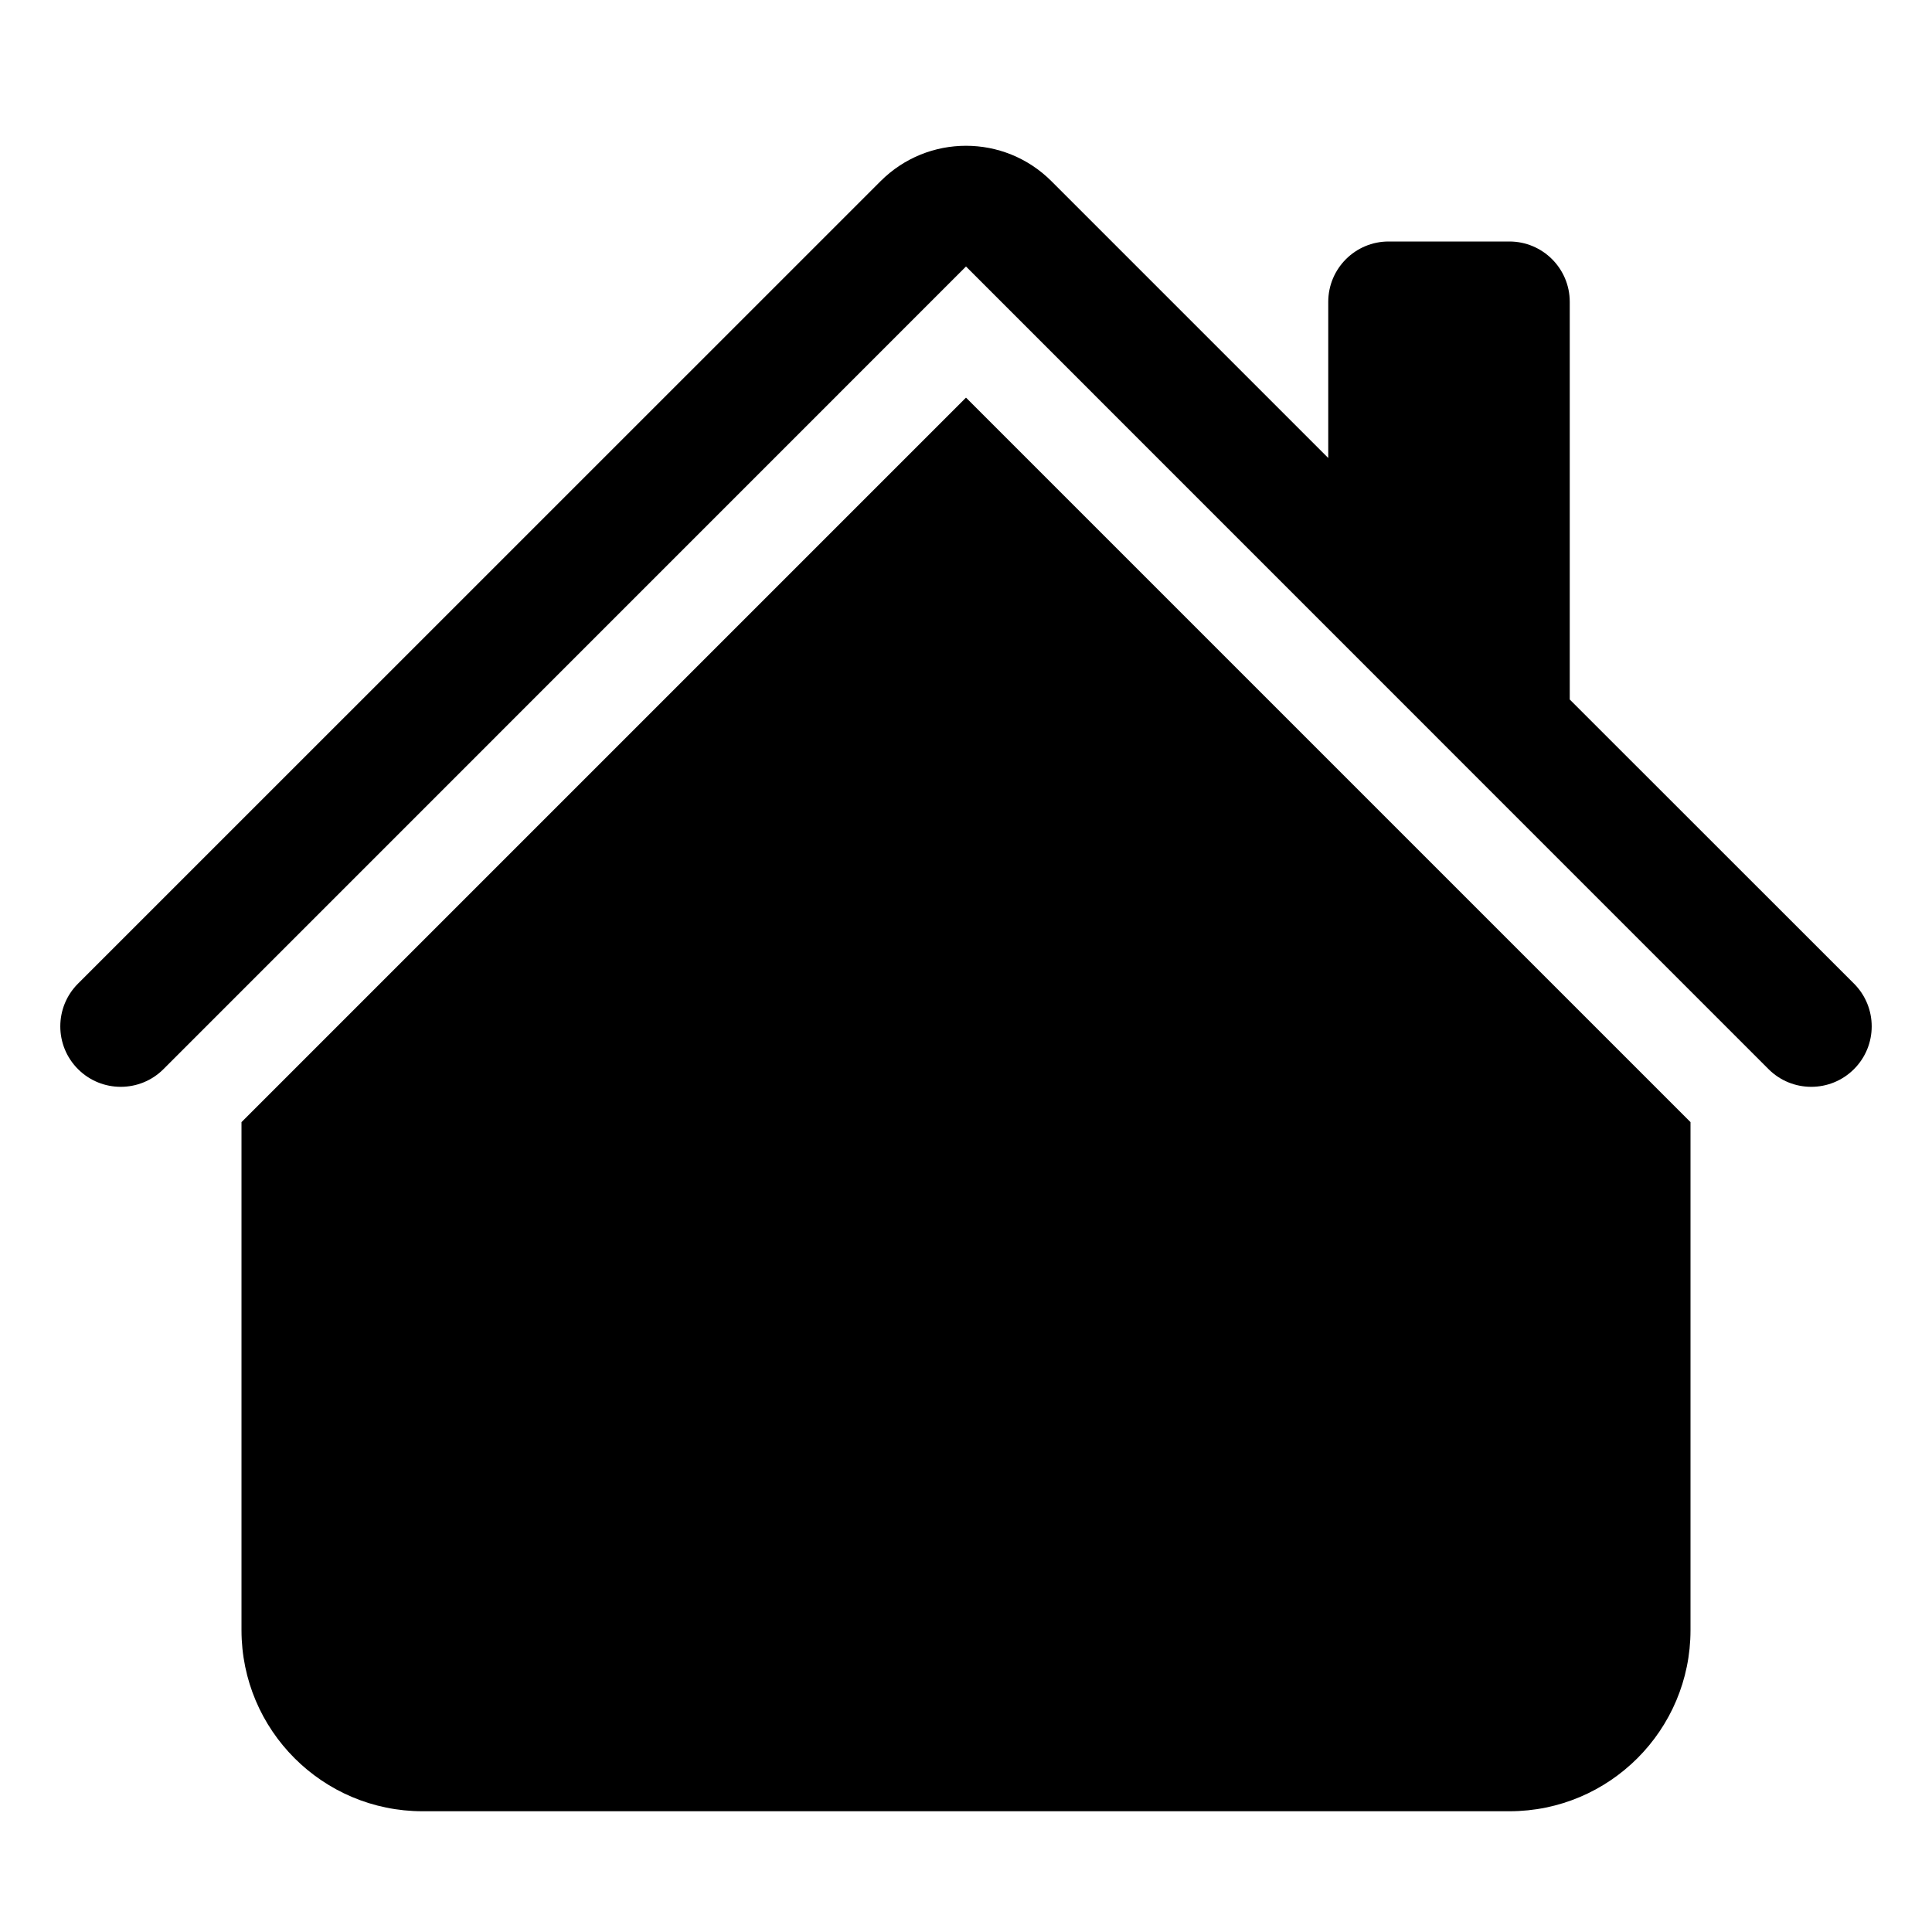
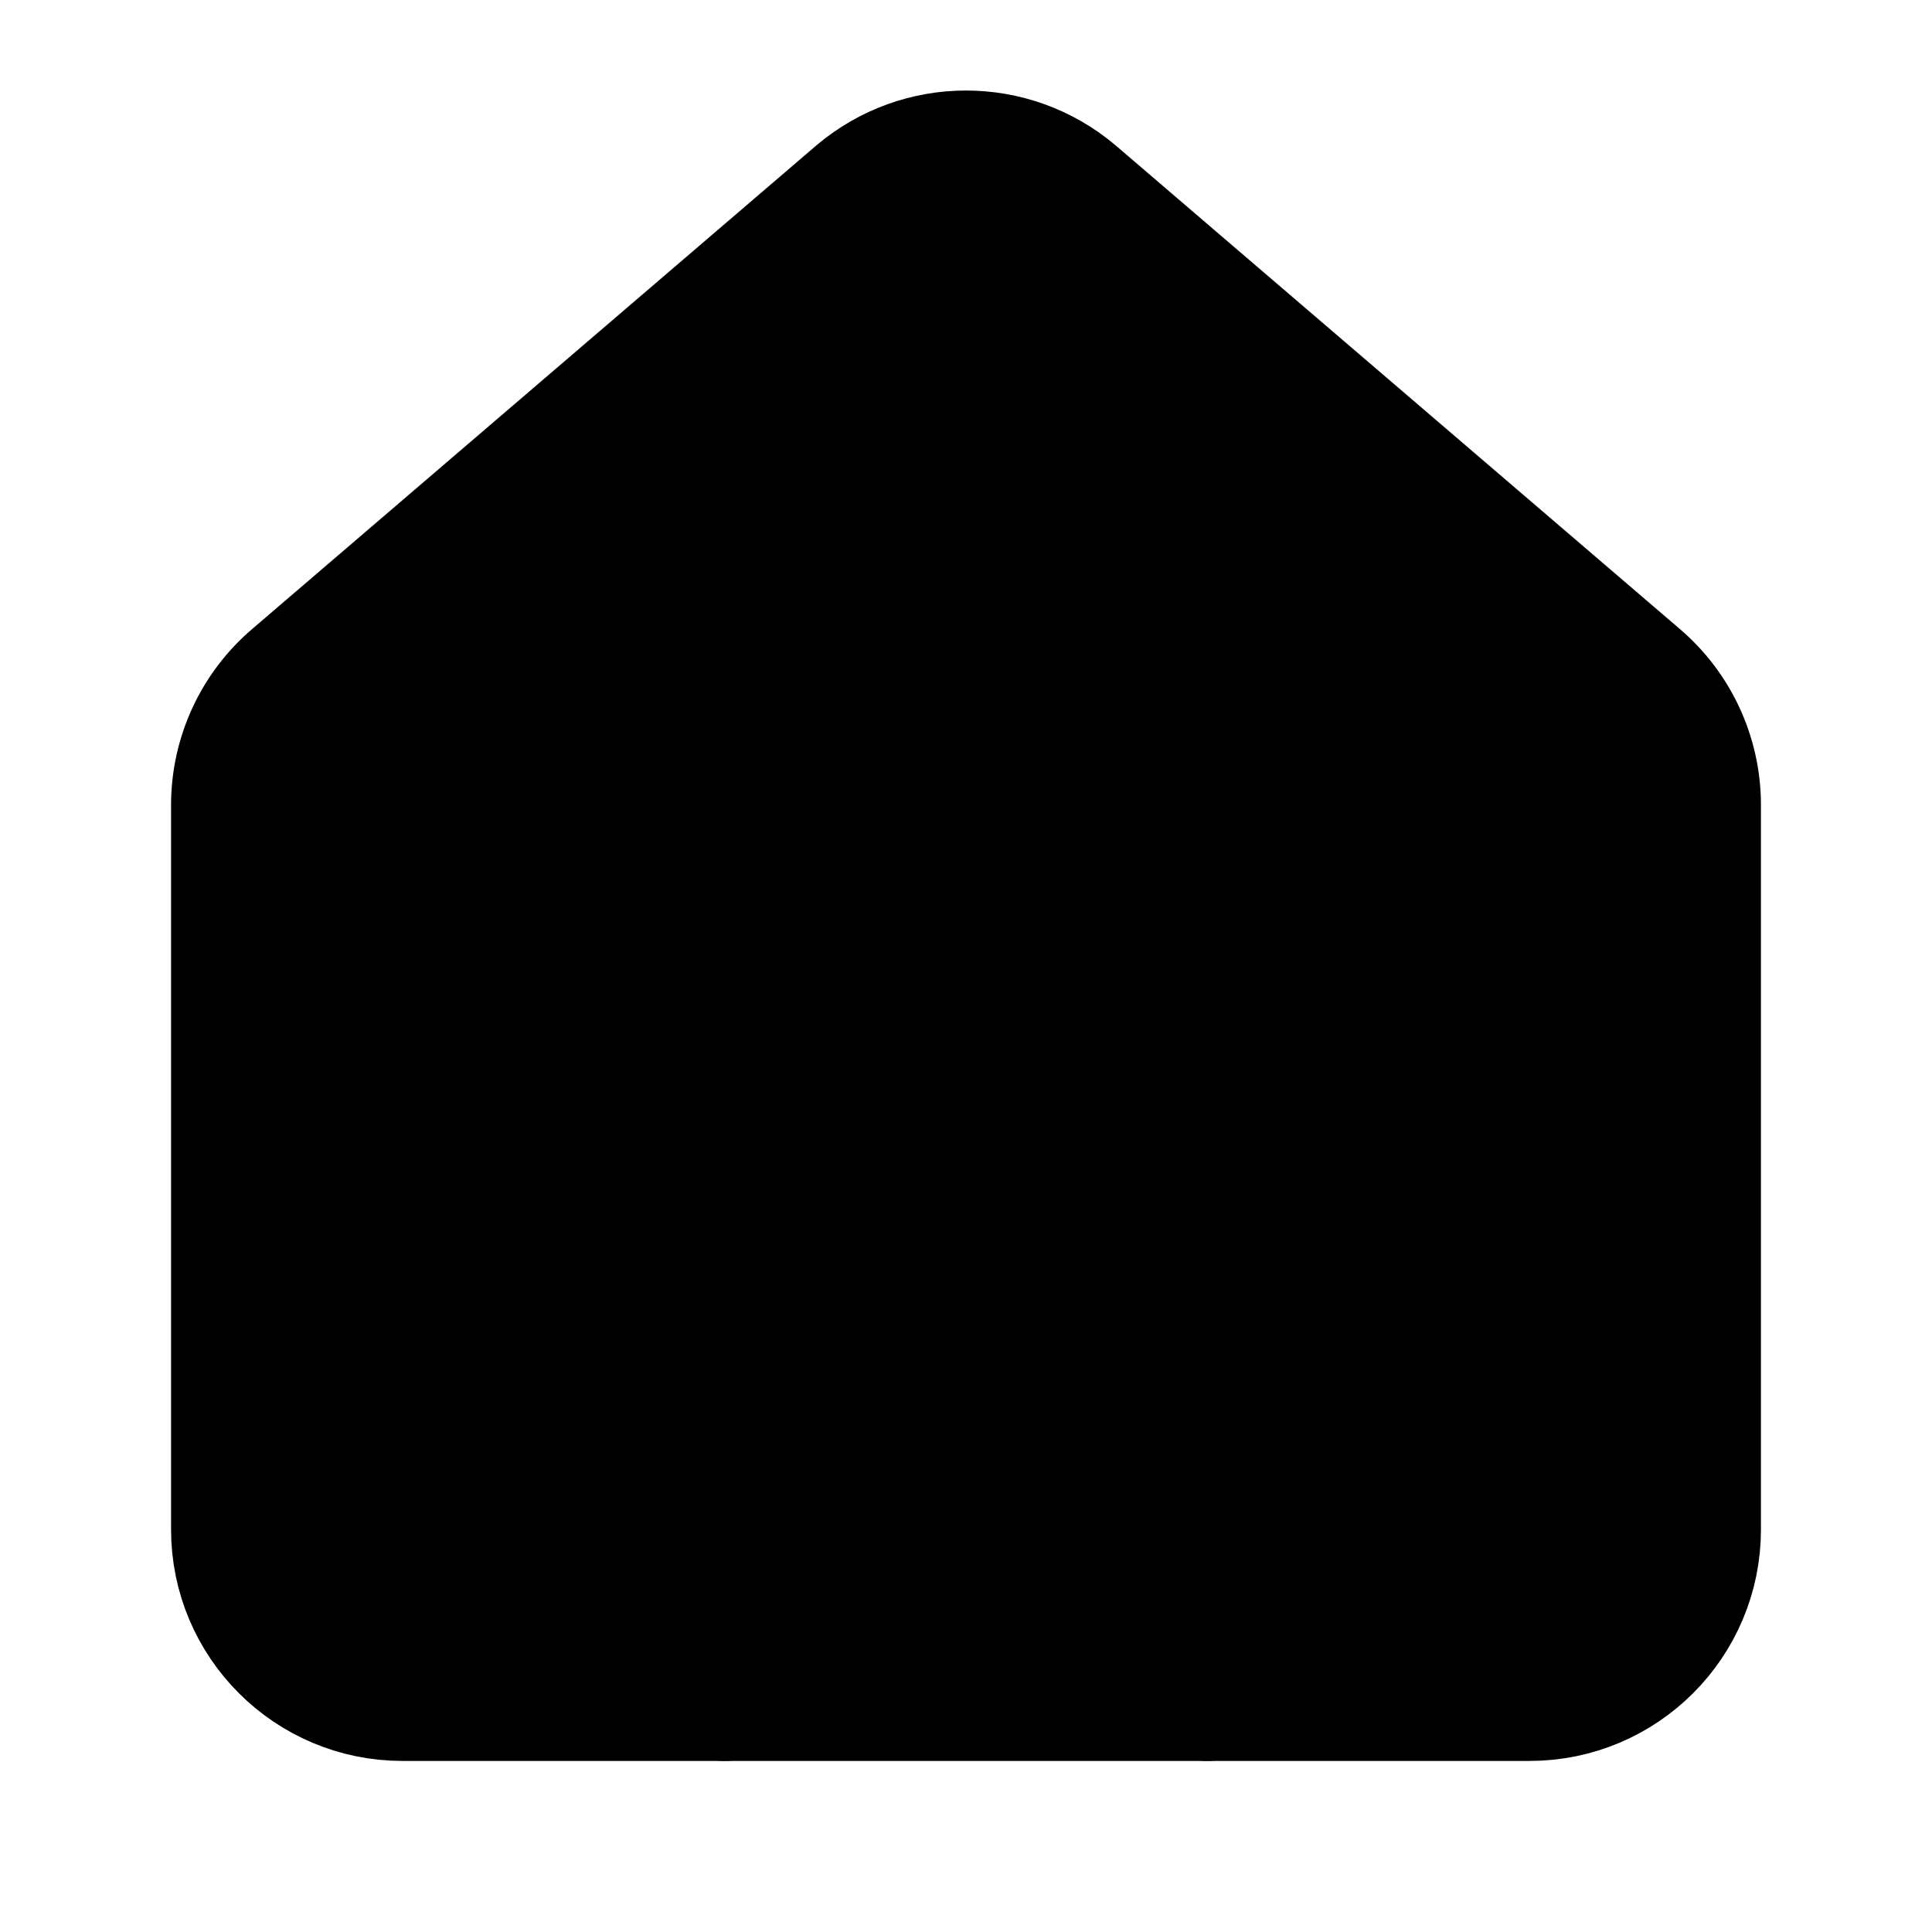
- <svg xmlns="http://www.w3.org/2000/svg" width="16" height="16" fill="currentColor" class="bi bi-house-fill" viewBox="0 0 16 16">
-   <path d="M8.707 1.5a1 1 0 0 0-1.414 0L.646 8.146a.5.5 0 0 0 .708.708L8 2.207l6.646 6.647a.5.5 0 0 0 .708-.708L13 5.793V2.5a.5.5 0 0 0-.5-.5h-1a.5.5 0 0 0-.5.5v1.293z" />
-   <path d="m8 3.293 6 6V13.5a1.5 1.5 0 0 1-1.5 1.5h-9A1.5 1.5 0 0 1 2 13.5V9.293z" />
+ <svg xmlns="http://www.w3.org/2000/svg" width="24" height="24" viewBox="0 0 24 24" fill="#000" stroke="#000" stroke-width="1.75" stroke-linecap="round" stroke-linejoin="round">
+   <path d="M15 21v-8a1 1 0 0 0-1-1h-4a1 1 0 0 0-1 1v8" />
+   <path d="M3 10a2 2 0 0 1 .709-1.528l7-6a2 2 0 0 1 2.582 0l7 6A2 2 0 0 1 21 10v9a2 2 0 0 1-2 2H5a2 2 0 0 1-2-2z" />
</svg>
